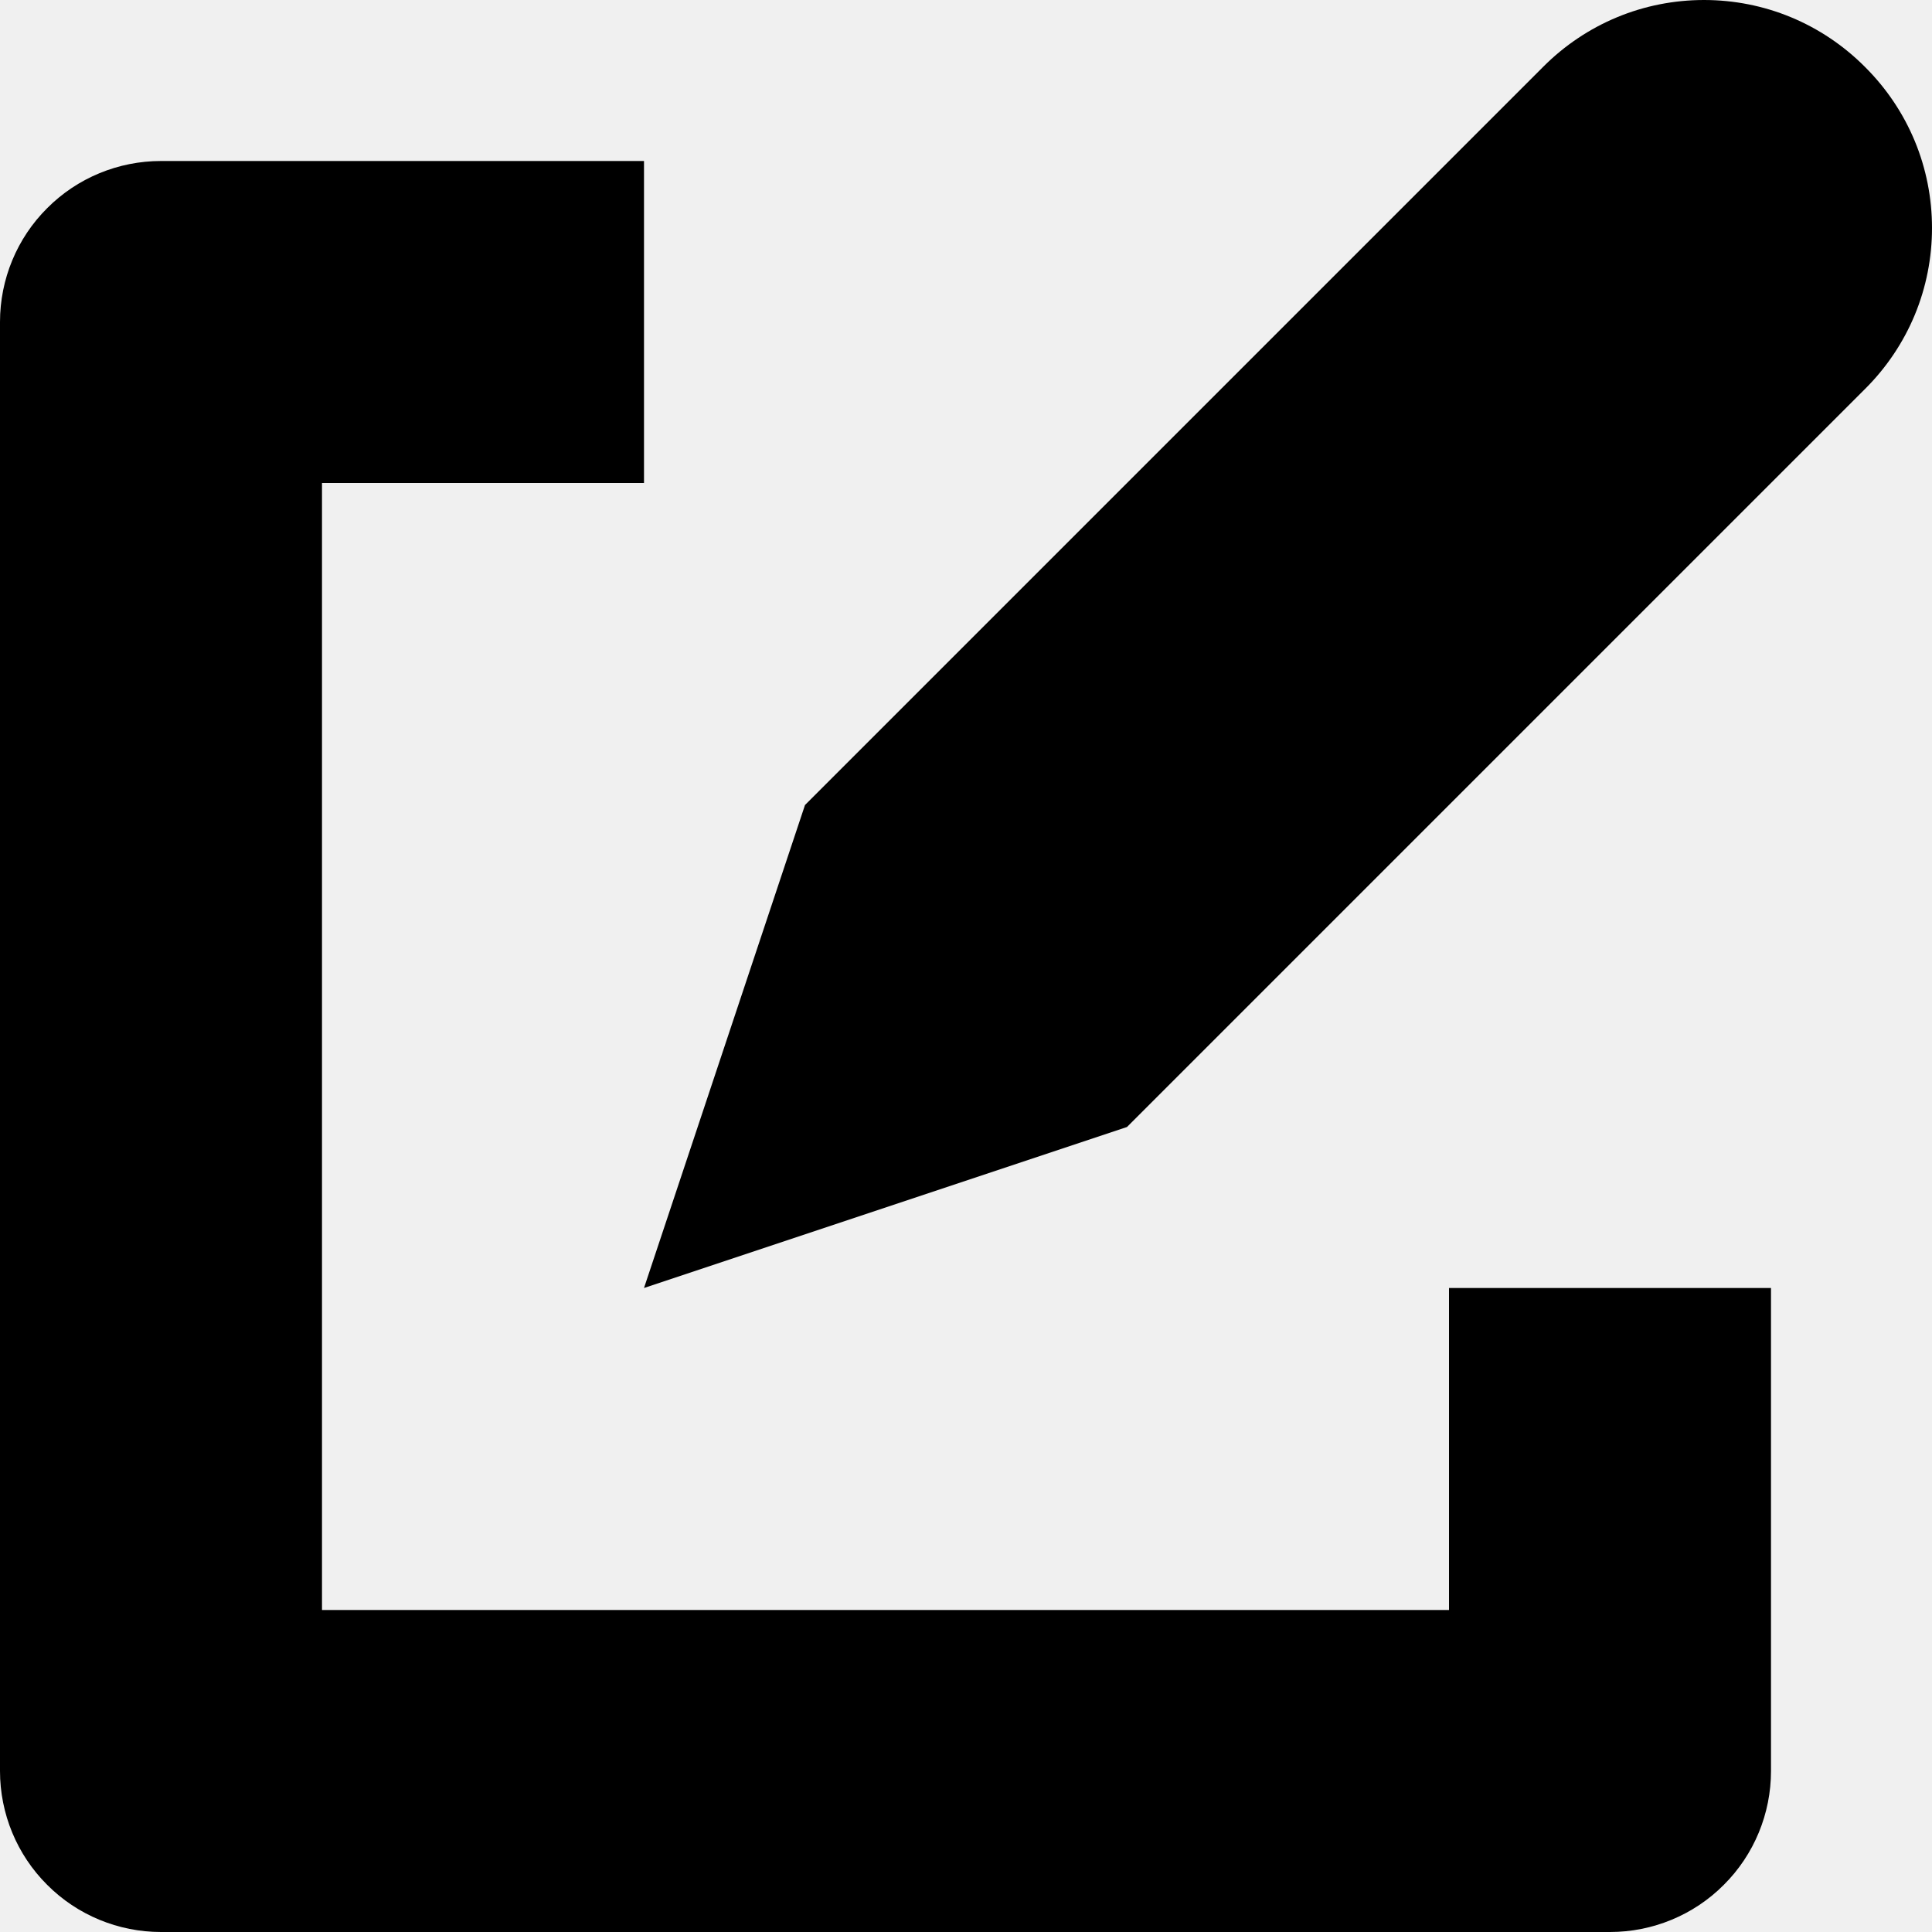
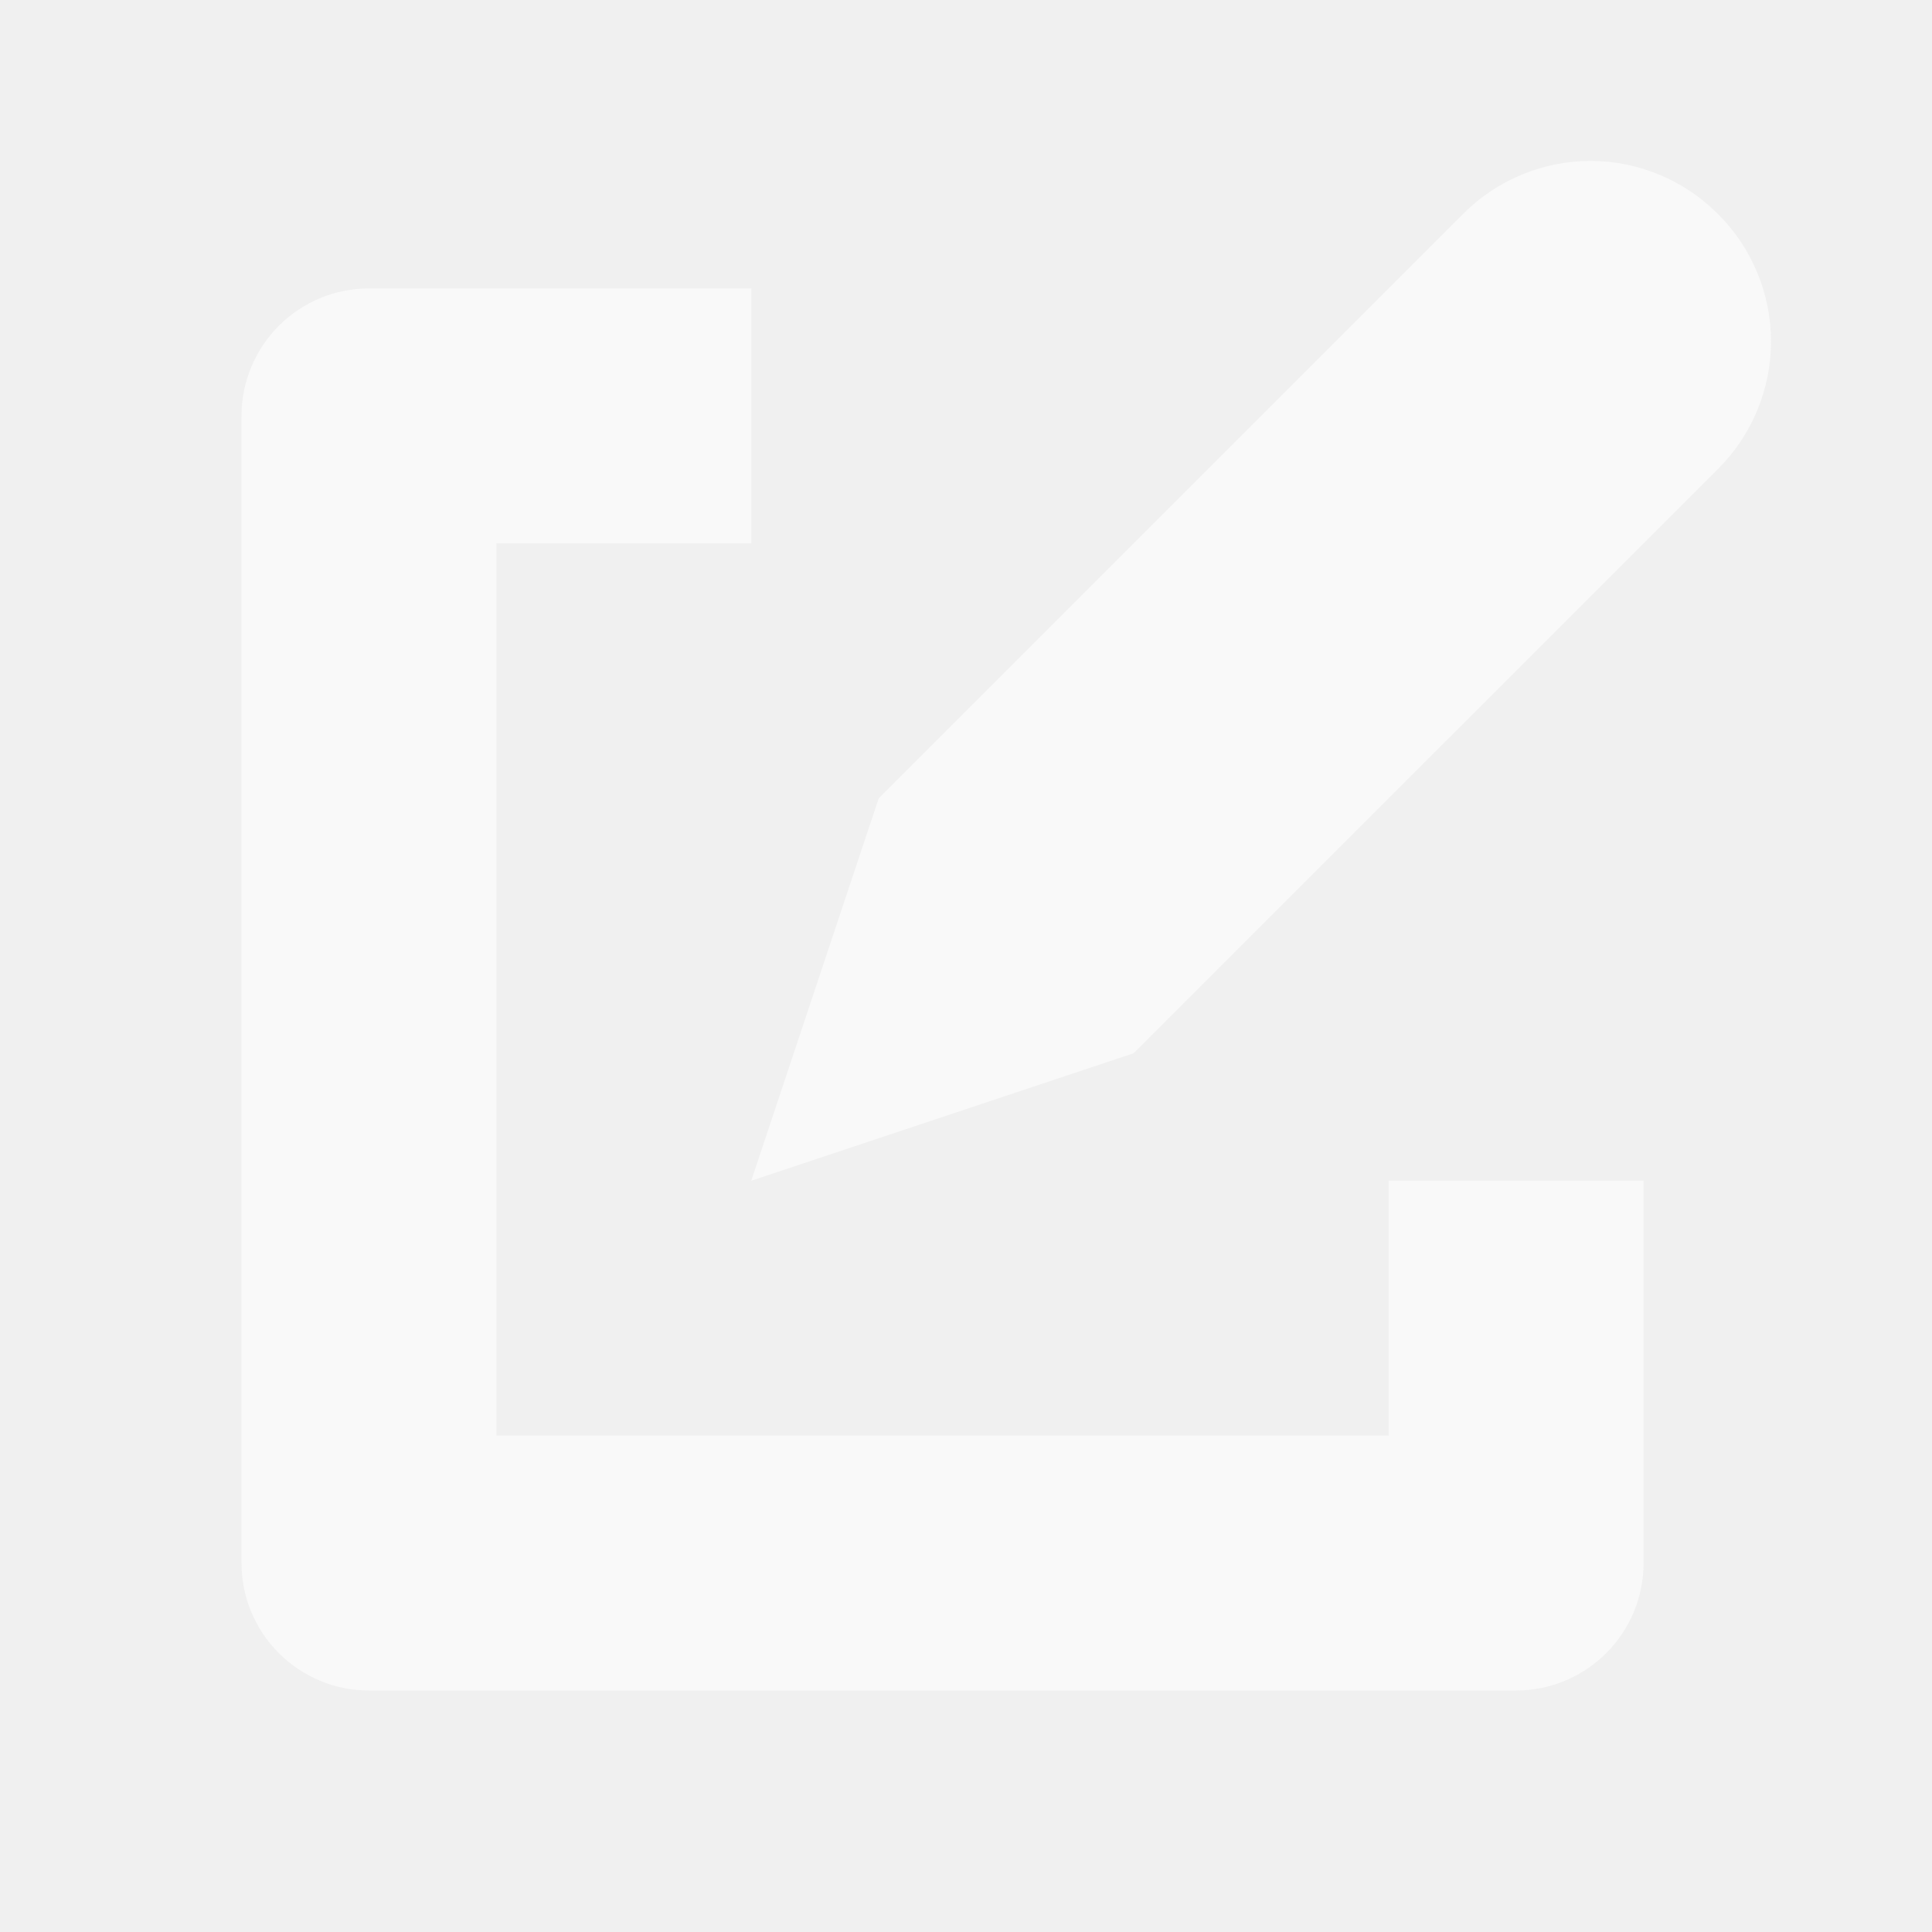
- <svg xmlns="http://www.w3.org/2000/svg" width="100%" height="100%" viewBox="0 0 12 12" fill="none">
-   <g>
-     <path d="M9 10H2V3H4V1H1C0.735 1 0.48 1.105 0.293 1.293C0.105 1.48 0 1.735 0 2V11C0 11.265 0.105 11.52 0.293 11.707C0.48 11.895 0.735 12 1 12H10C10.265 12 10.52 11.895 10.707 11.707C10.895 11.52 11 11.265 11 11V8H9V10Z" fill="currentColor" />
-     <path d="M11.581 0.413C11.45 0.282 11.295 0.178 11.124 0.107C10.953 0.036 10.769 -0 10.584 -0C10.399 -0 10.215 0.036 10.044 0.107C9.873 0.178 9.718 0.282 9.587 0.413L5 5L4 8L7 7L11.587 2.413C11.718 2.282 11.822 2.127 11.893 1.956C11.964 1.785 12 1.601 12 1.416C12 1.231 11.964 1.047 11.893 0.876C11.822 0.705 11.718 0.55 11.587 0.419L11.581 0.413Z" fill="currentColor" />
+ <svg xmlns="http://www.w3.org/2000/svg" width="24" height="24" viewBox="0 0 24 24" fill="none">
+   <g clip-path="url(#clip0_744_6445)">
+     <path d="M17.25 17.833H6.167V6.75H9.333V3.583H4.583C4.163 3.583 3.761 3.75 3.464 4.047C3.167 4.344 3 4.747 3 5.167V19.417C3 19.837 3.167 20.239 3.464 20.536C3.761 20.833 4.163 21 4.583 21H18.833C19.253 21 19.656 20.833 19.953 20.536C20.25 20.239 20.417 19.837 20.417 19.417V14.667H17.25V17.833Z" fill="#F9F9F9" />
+     <path d="M21.336 2.654C21.129 2.446 20.883 2.282 20.612 2.17C20.341 2.057 20.051 1.999 19.758 1.999C19.464 1.999 19.174 2.057 18.903 2.17C18.632 2.282 18.386 2.446 18.179 2.654L10.916 9.917L9.333 14.667L14.083 13.083L21.346 5.821C21.553 5.613 21.718 5.367 21.83 5.096C21.942 4.826 22 4.535 22 4.242C22 3.949 21.942 3.658 21.83 3.388C21.718 3.117 21.553 2.871 21.346 2.663L21.336 2.654Z" fill="#F9F9F9" />
  </g>
+   <defs>
+     <clipPath id="clip0_744_6445">
+       <rect width="19" height="19" fill="white" transform="translate(3 2)" />
+     </clipPath>
+   </defs>
</svg>
